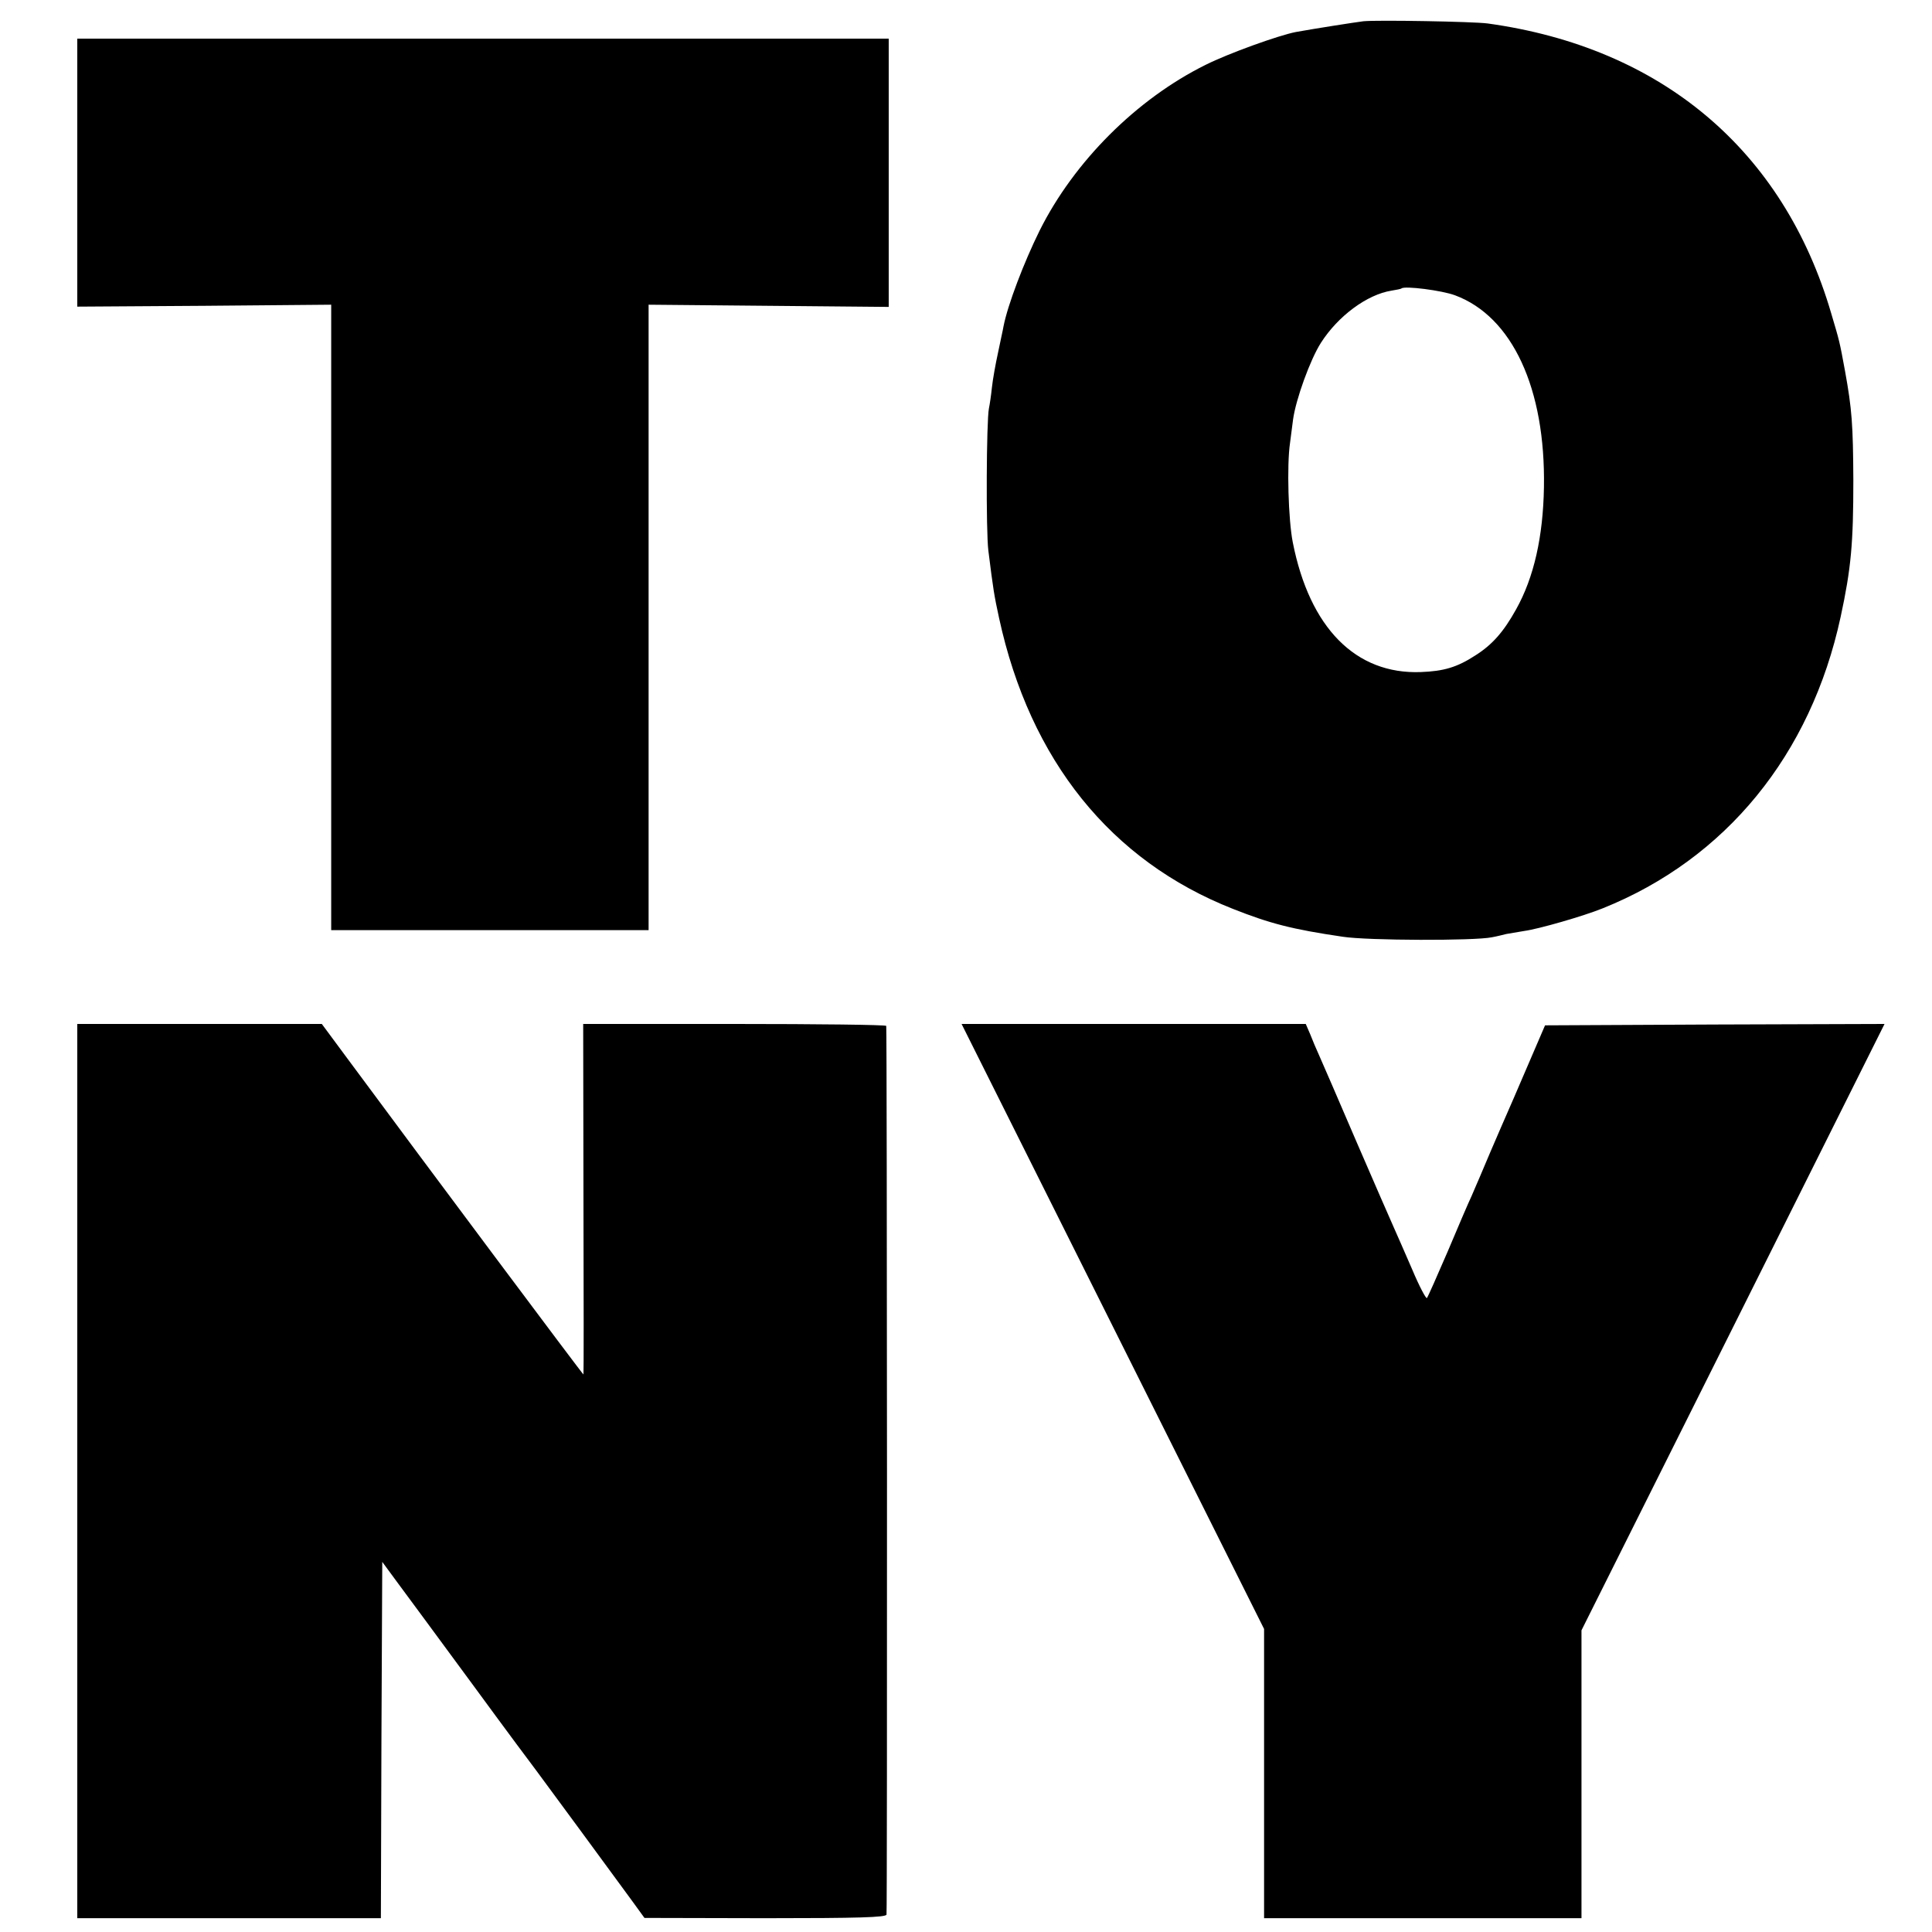
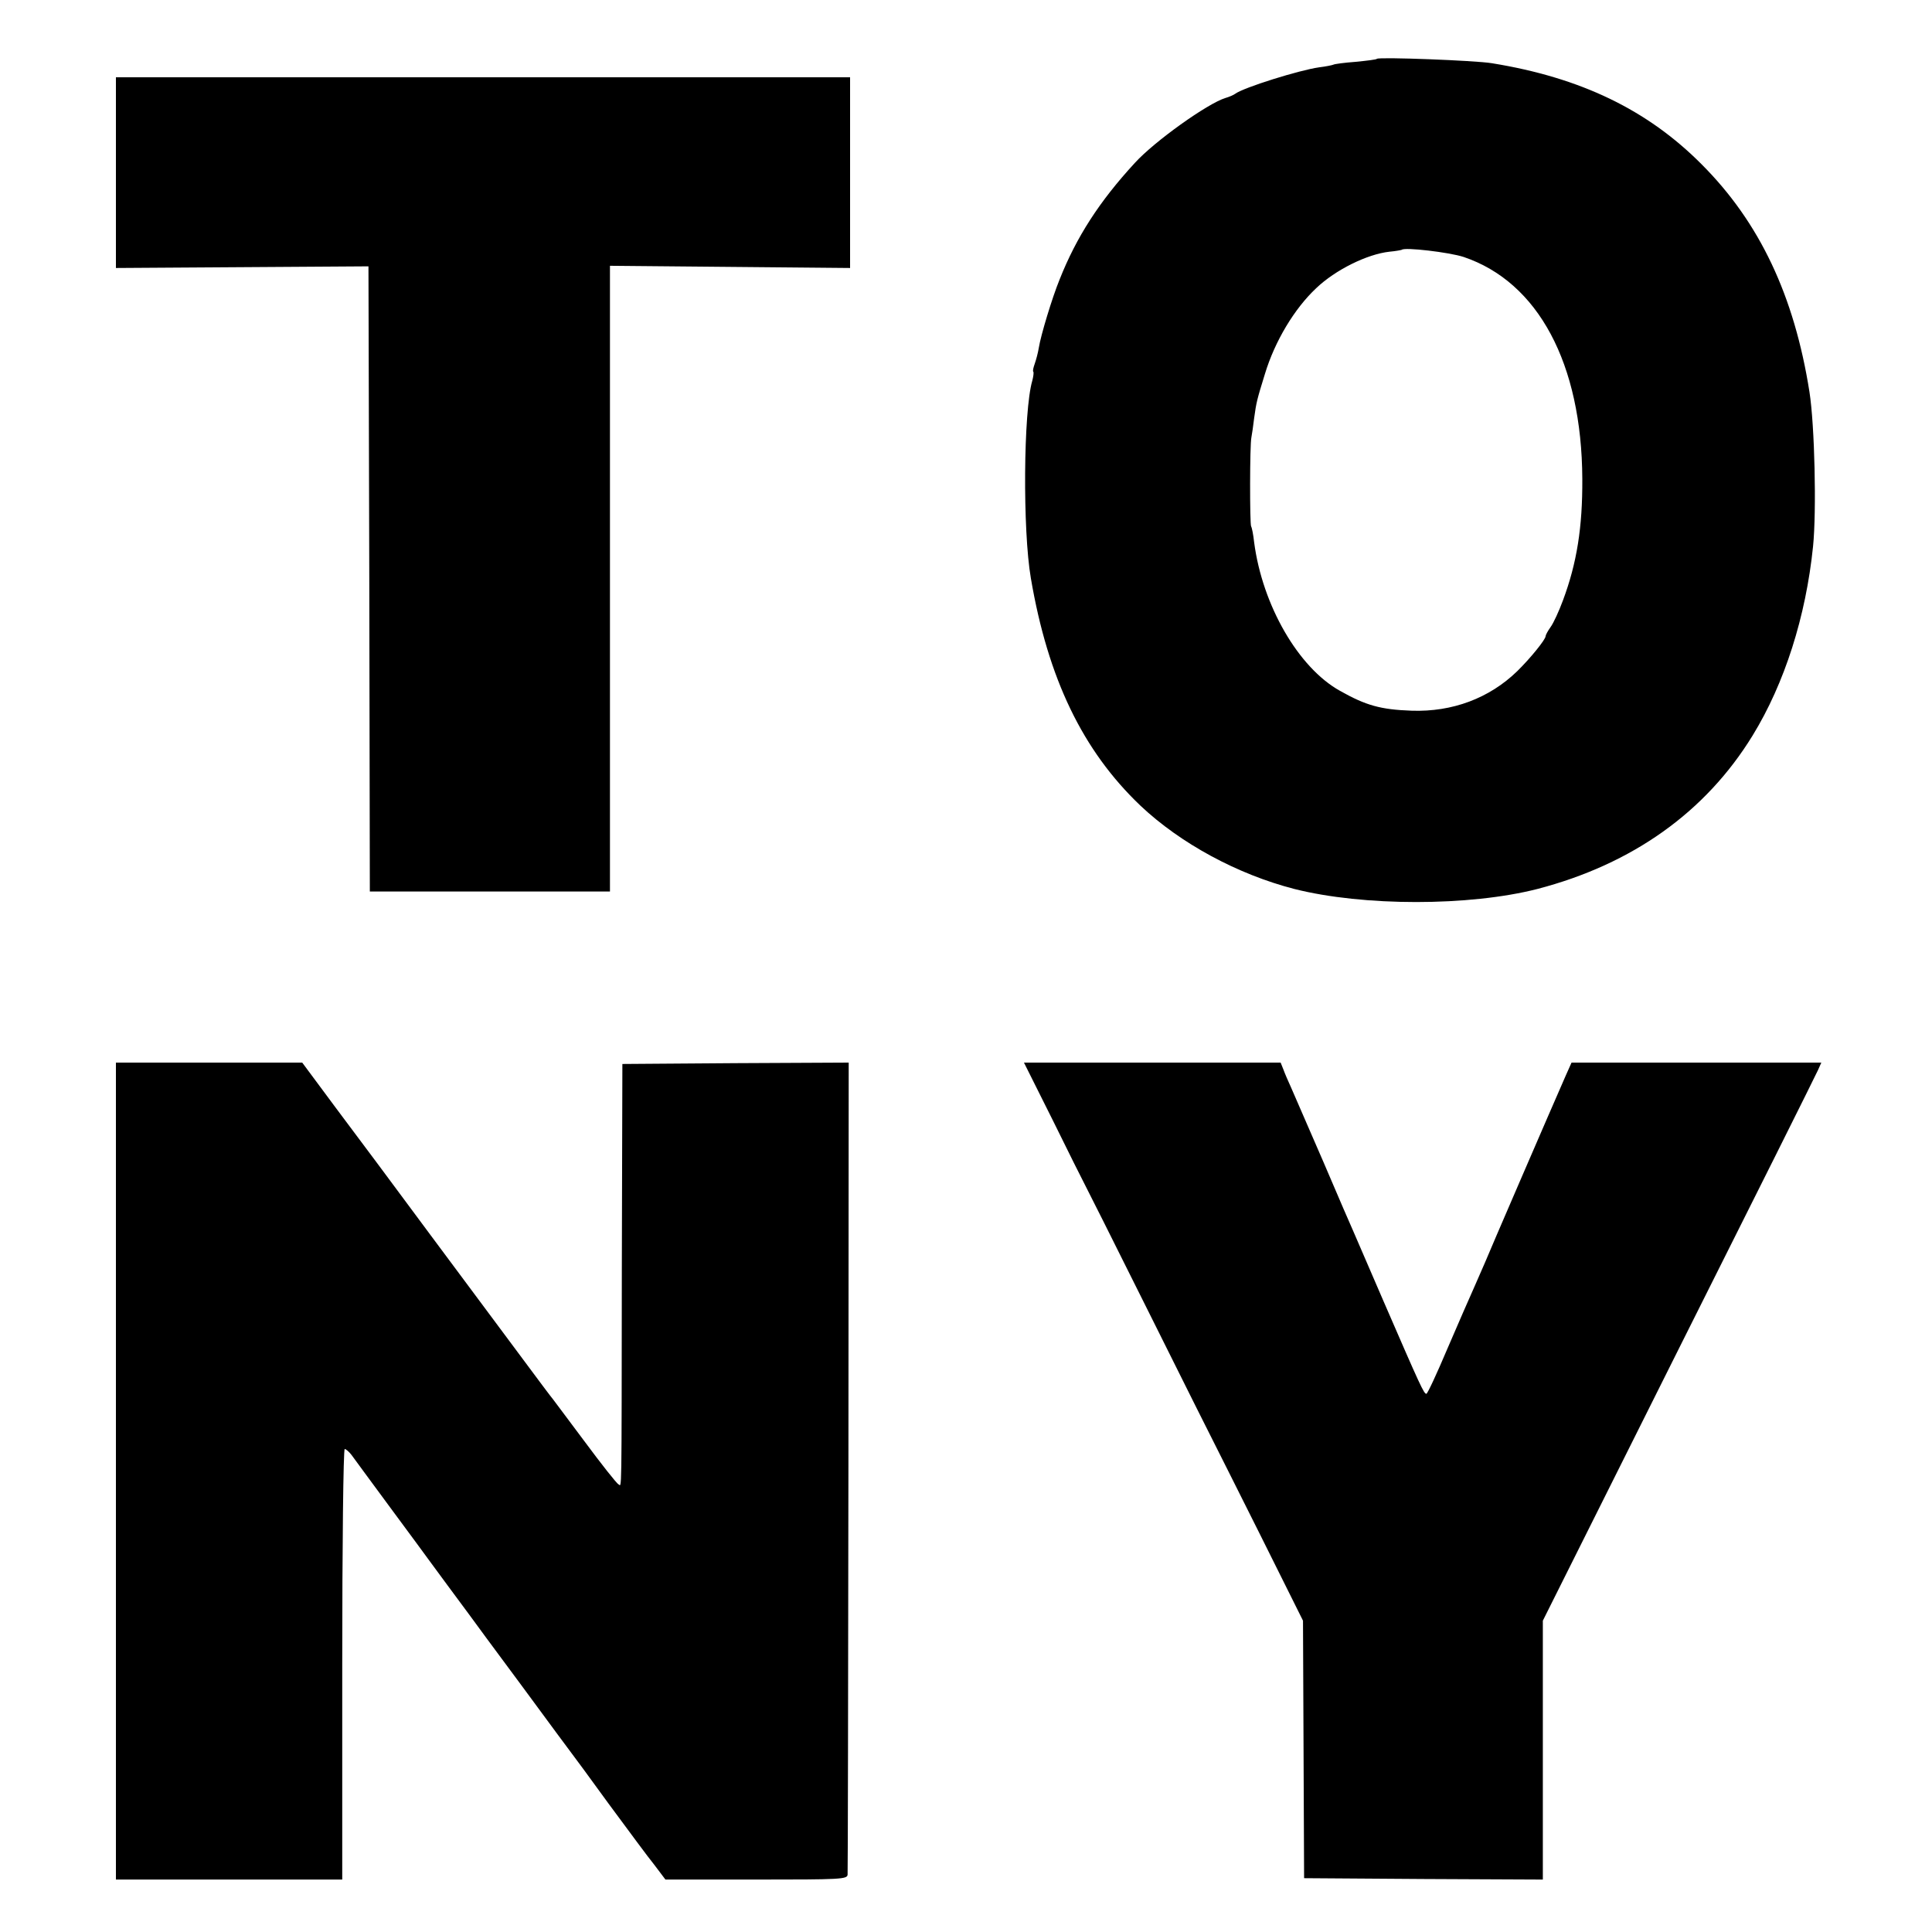
<svg xmlns="http://www.w3.org/2000/svg" version="1.0" width="700pt" height="700pt" viewBox="0 0 700 700" preserveAspectRatio="xMidYMid meet">
  <g transform="translate(0,700) scale(0.1,-0.1)" fill="#000000" stroke="none">
-     <path d="M4940 6923 c-32 -4 -173 -26 -245 -39 -62 -12 -243 -77 -327 -119 -250 -124 -476 -350 -601 -600 -57 -115 -116 -270 -131 -347 -2 -13 -12 -56 -20 -96 -9 -41 -19 -97 -22 -125 -3 -29 -8 -63 -11 -77 -9 -45 -11 -443 -2 -515 18 -144 21 -162 39 -245 112 -515 405 -879 847 -1053 134 -53 214 -74 398 -101 91 -14 477 -15 540 -2 17 3 41 9 53 12 13 2 43 7 65 11 52 7 215 54 284 82 446 179 754 556 862 1056 38 176 46 266 46 495 -1 201 -5 257 -30 395 -20 109 -20 108 -50 209 -173 592 -615 964 -1245 1051 -53 7 -399 13 -450 8z m332 -993 c207 -77 328 -337 322 -695 -3 -179 -36 -327 -101 -443 -45 -81 -86 -128 -148 -167 -66 -43 -115 -57 -197 -60 -236 -9 -403 160 -464 470 -16 80 -22 280 -10 360 3 22 8 60 11 85 10 73 62 217 101 278 62 97 167 175 256 189 18 3 34 6 36 8 11 10 146 -7 194 -25z" />
-     <path d="M280 6374 l0 -485 460 3 460 4 0 -1046 c0 -575 0 -1084 0 -1132 l0 -88 575 0 575 0 0 1133 0 1133 435 -4 435 -4 0 486 0 486 -1470 0 -1470 0 0 -486z" />
-     <path d="M280 1670 l0 -1620 550 0 550 0 2 645 3 646 50 -68 c28 -37 151 -205 275 -373 123 -168 228 -309 233 -315 12 -16 297 -403 347 -472 l45 -62 436 -1 c341 0 438 3 441 13 3 10 2 3194 -1 3220 -1 4 -248 7 -549 7 l-549 0 1 -635 c1 -349 1 -635 0 -635 -3 0 -570 759 -854 1143 l-94 127 -443 0 -443 0 0 -1620z" />
-     <path d="M4032 2194 l548 -1096 0 -524 0 -524 575 0 575 0 0 521 0 522 549 1098 549 1099 -615 -2 -615 -3 -114 -265 c-64 -146 -119 -275 -124 -288 -5 -12 -18 -41 -28 -65 -11 -23 -50 -114 -87 -202 -38 -88 -71 -163 -75 -168 -3 -4 -28 43 -54 105 -27 62 -57 131 -67 153 -10 22 -71 162 -135 310 -64 149 -124 288 -134 310 -10 22 -25 57 -33 78 l-16 37 -624 0 -623 0 548 -1096z" />
+     <path d="M4989 6787 c-2 -3 -37 -7 -77 -11 -41 -3 -77 -8 -80 -10 -4 -2 -28 -7 -53 -10 -71 -10 -273 -73 -304 -96 -5 -4 -21 -11 -35 -15 -65 -20 -257 -157 -328 -235 -129 -140 -212 -269 -273 -423 -27 -66 -68 -202 -75 -246 -3 -19 -10 -45 -15 -59 -5 -14 -8 -27 -5 -29 2 -3 0 -18 -4 -33 -32 -110 -35 -541 -5 -715 62 -364 188 -625 397 -824 145 -137 352 -249 558 -302 250 -63 633 -63 880 0 345 90 610 279 780 556 116 189 193 431 219 685 13 128 6 439 -13 560 -55 349 -181 615 -391 825 -196 197 -438 314 -760 366 -60 10 -407 23 -416 16z m314 -718 c270 -91 428 -386 430 -804 1 -176 -20 -306 -70 -440 -14 -38 -34 -82 -45 -97 -10 -14 -18 -29 -18 -33 0 -12 -55 -80 -103 -127 -101 -98 -235 -148 -382 -143 -113 4 -166 19 -260 72 -151 84 -281 310 -311 538 -3 28 -8 53 -11 58 -5 9 -5 295 1 322 2 11 7 43 10 70 8 58 10 66 39 160 36 119 107 237 186 311 69 66 184 123 265 132 23 2 43 6 45 7 10 10 172 -9 224 -26z" />
+     <path d="M420 6374 l0 -345 458 3 457 3 3 -1132 2 -1133 435 0 435 0 0 1134 0 1133 435 -4 435 -4 0 346 0 345 -1330 0 -1330 0 0 -346z" />
+     <path d="M420 1670 l0 -1480 410 0 410 0 0 780 c0 429 4 780 9 780 4 0 16 -10 25 -22 9 -13 73 -99 142 -193 69 -93 132 -179 140 -190 15 -21 113 -153 144 -195 10 -14 96 -131 192 -260 95 -129 176 -239 181 -245 4 -5 64 -86 132 -180 69 -93 143 -194 166 -222 l40 -53 330 0 c306 0 329 1 330 18 1 9 2 675 3 1480 l1 1462 -410 -2 -410 -3 -2 -745 c-1 -850 0 -783 -12 -778 -6 2 -62 73 -125 158 -64 85 -119 160 -124 165 -9 11 -105 141 -432 580 -122 165 -277 373 -344 462 l-121 163 -337 0 -338 0 0 -1480z" />
+     <path d="M3816 2938 c57 -116 106 -214 108 -217 2 -3 111 -220 241 -481 130 -261 238 -477 240 -480 2 -3 73 -146 160 -319 l156 -313 2 -467 2 -466 433 -3 432 -2 0 469 0 469 492 984 c271 540 498 995 505 1011 l12 27 -453 0 -452 0 -21 -47 c-48 -109 -284 -655 -292 -676 -5 -12 -22 -51 -38 -87 -16 -36 -61 -138 -99 -227 -38 -90 -72 -163 -76 -163 -9 0 -21 26 -155 335 -52 121 -101 234 -108 250 -8 17 -57 131 -110 255 -54 124 -106 244 -116 267 -11 24 -24 54 -29 68 l-10 25 -465 0 -465 0 106 -212z" />
  </g>
</svg>
